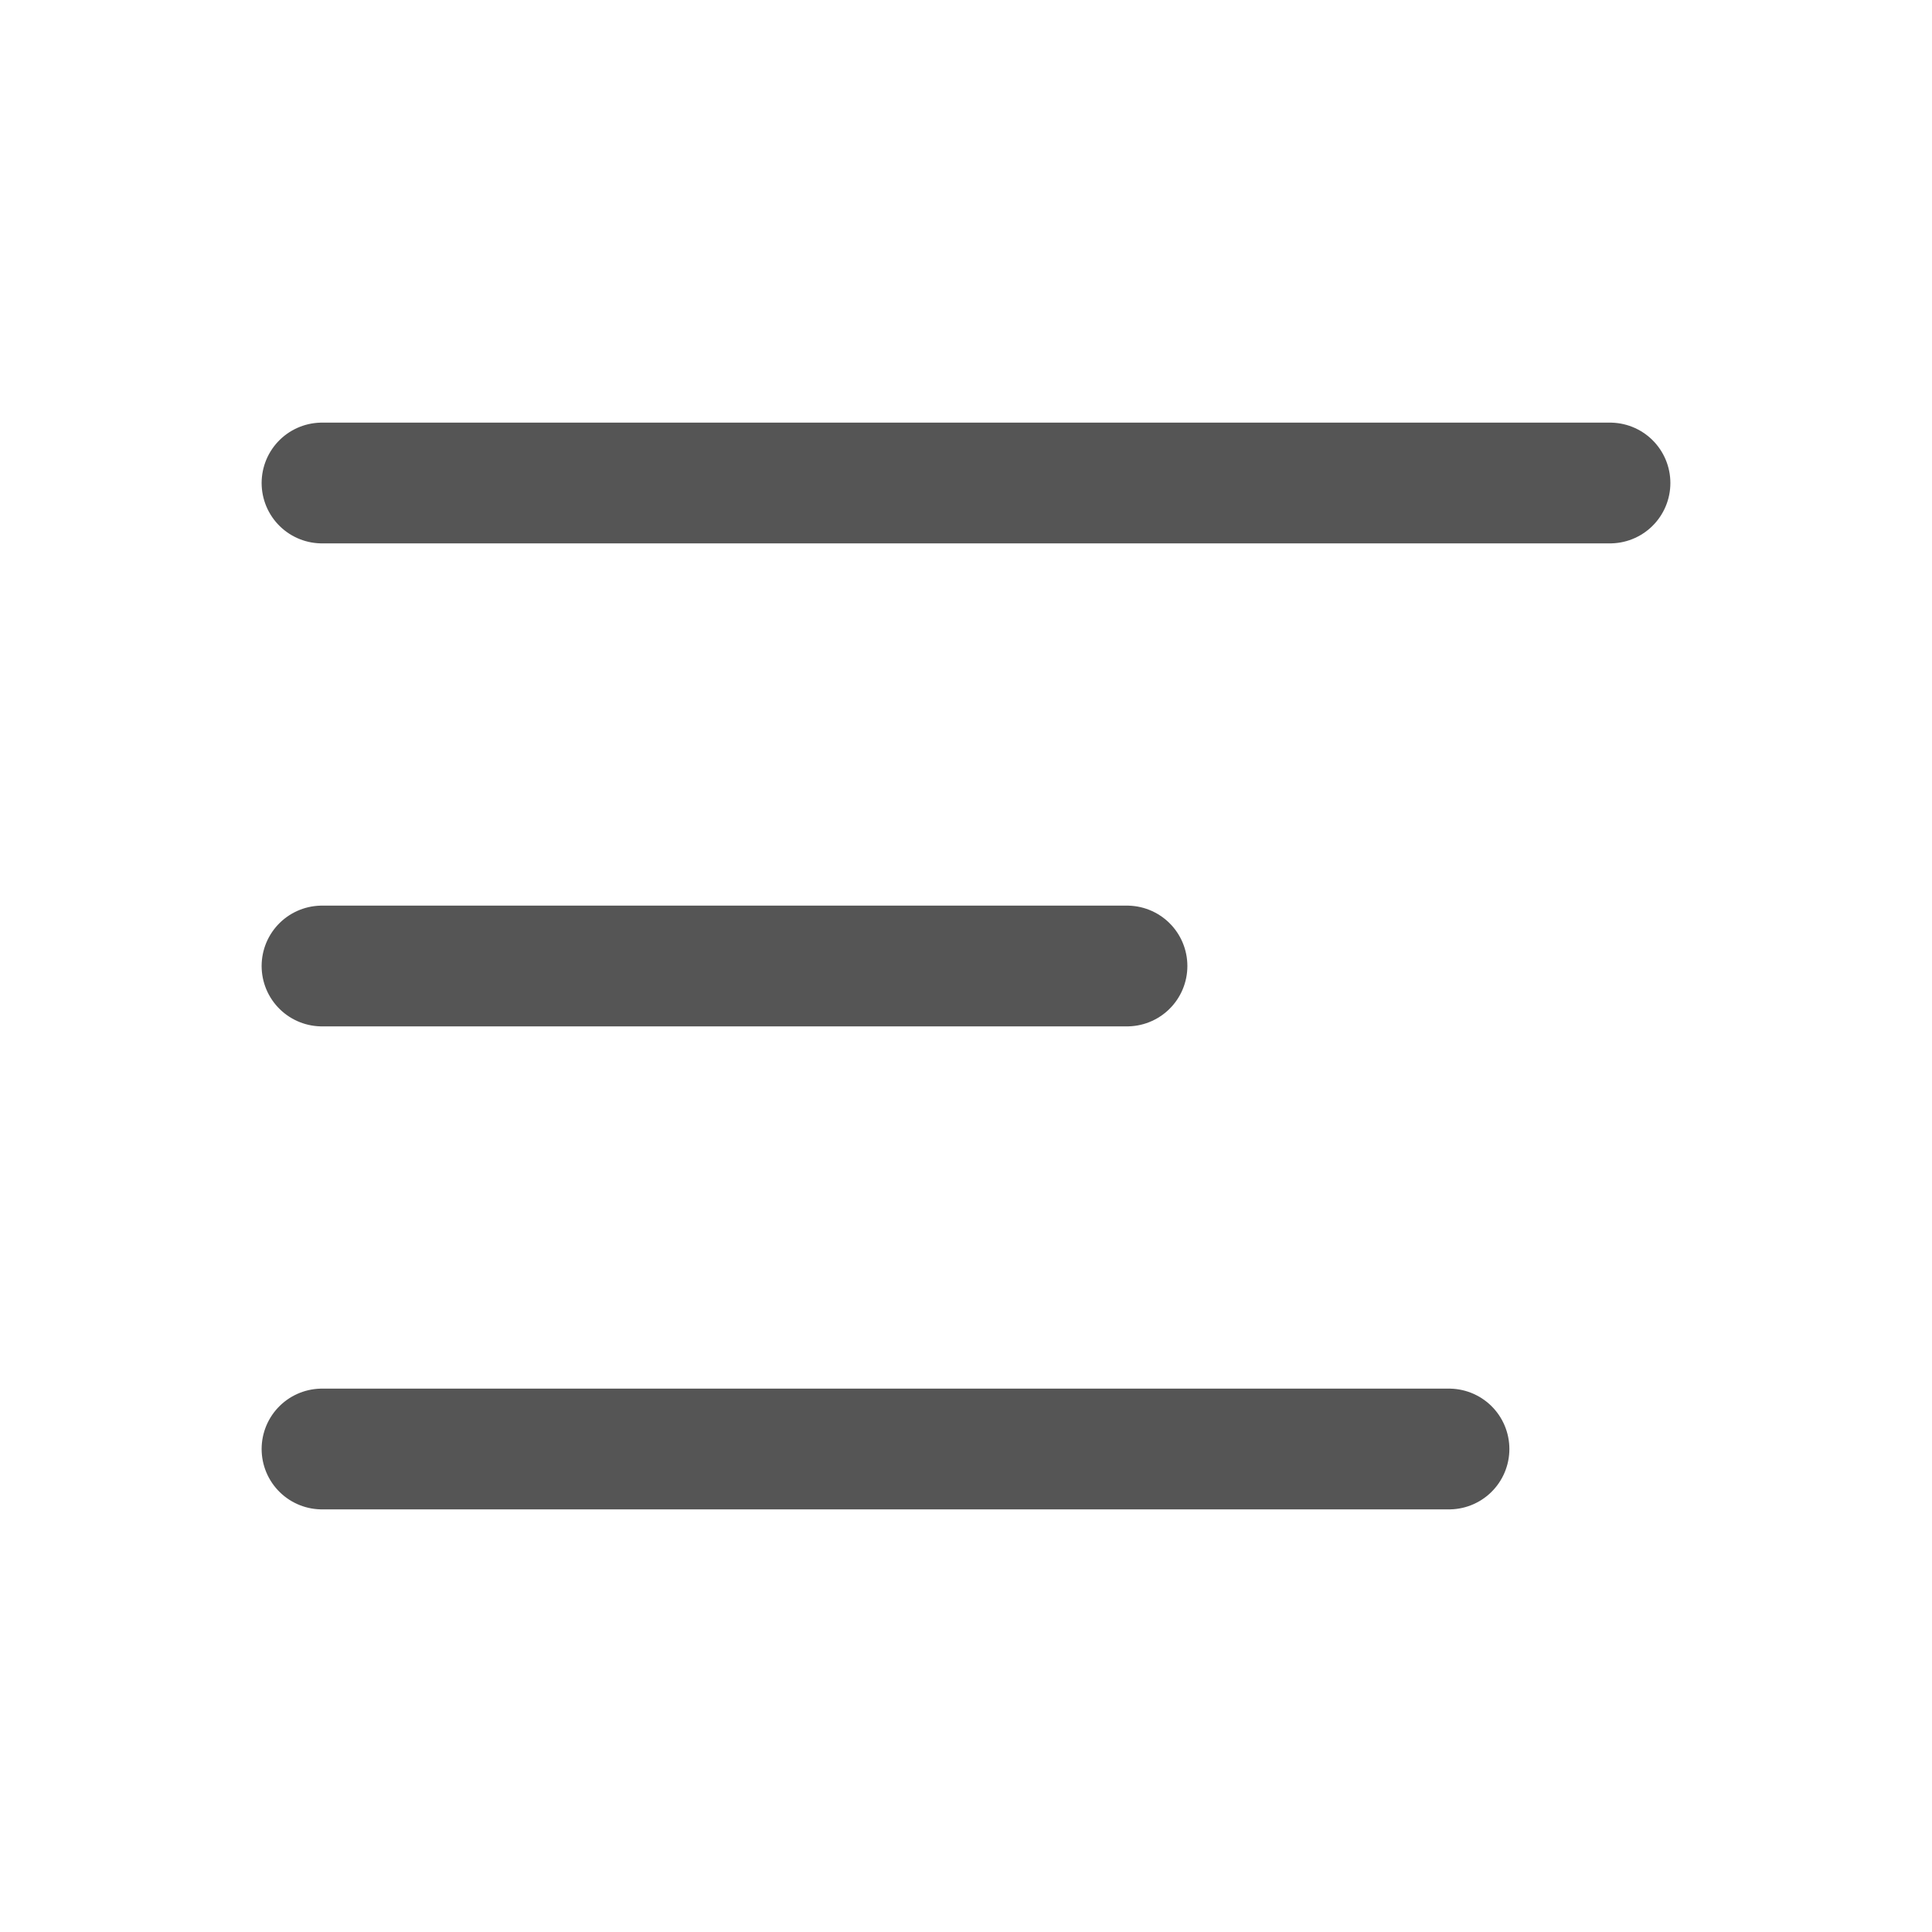
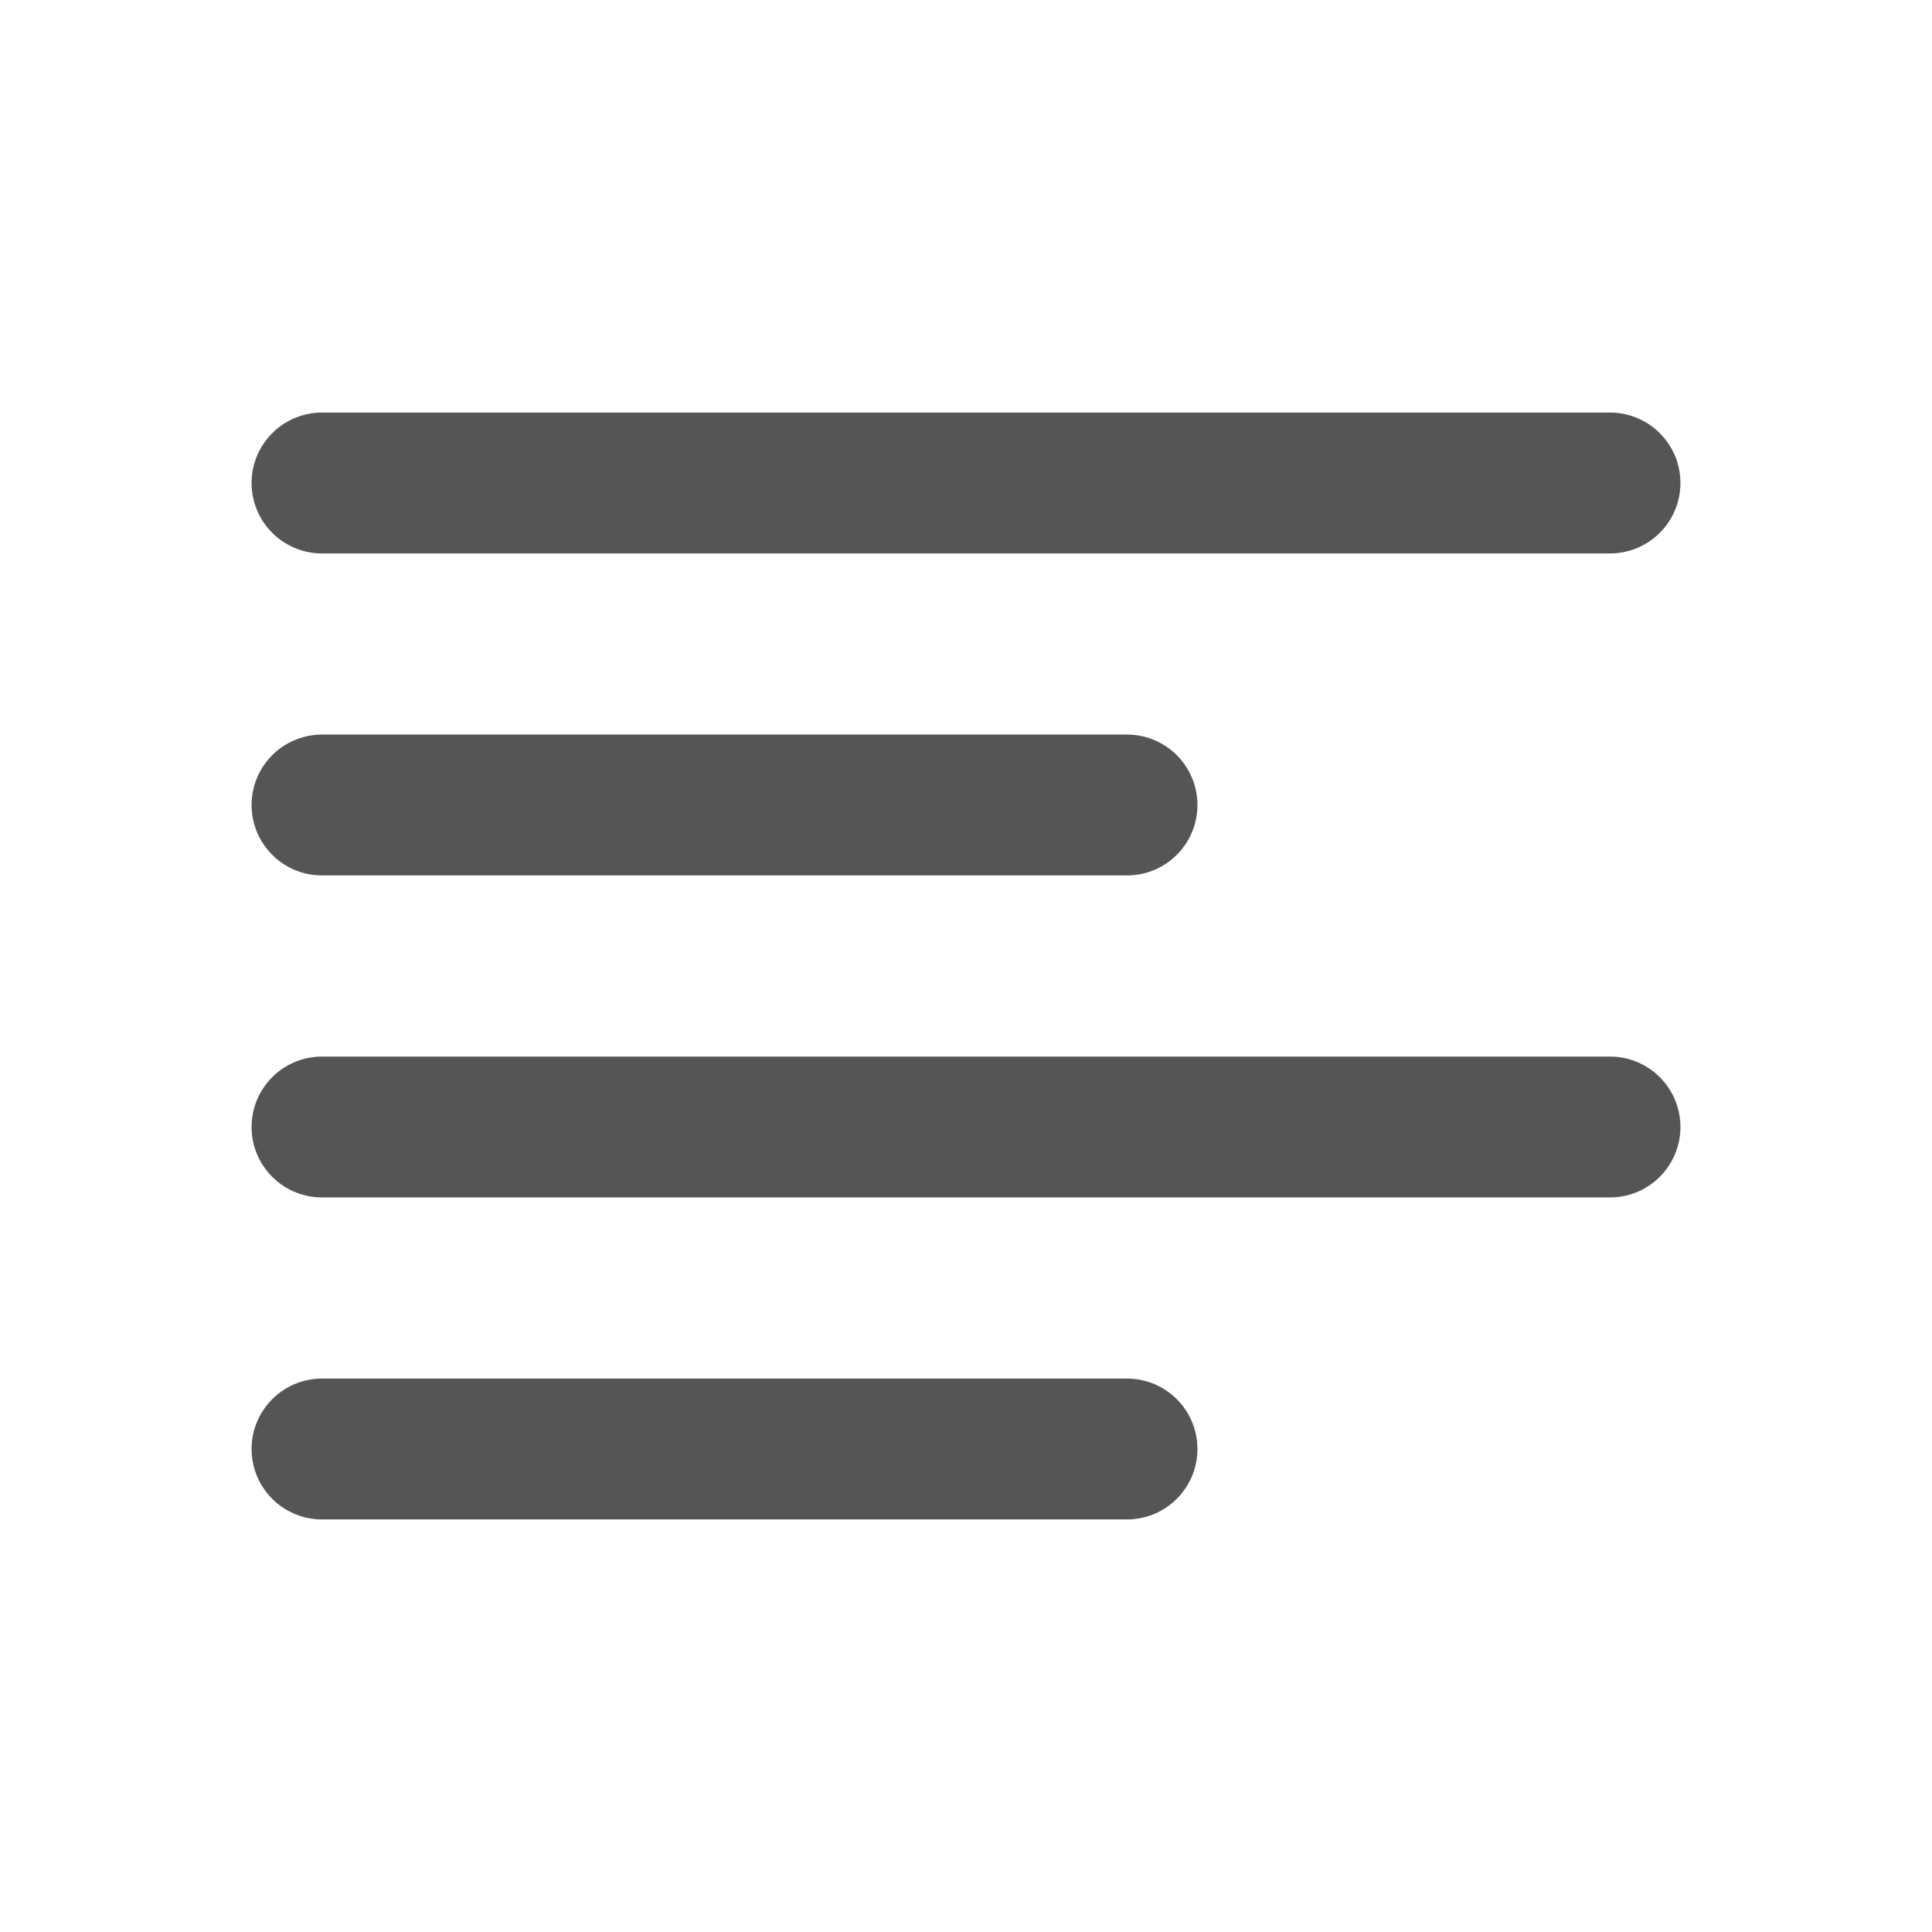
- <svg xmlns="http://www.w3.org/2000/svg" width="16" height="16" viewBox="0 0 24 24">
-   <path fill="none" stroke="#555555" stroke-linecap="round" stroke-linejoin="round" stroke-width="1.5" d="M4 6h16M4 12h10M4 18h14" />
+ <svg xmlns="http://www.w3.org/2000/svg" width="24" height="24" viewBox="0 0 24 24" fill="none" stroke="#555555" stroke-width="1.75" stroke-linecap="round" stroke-linejoin="round">
+   <path d="M4 6h16M4 10h10M4 14h16M4 18h10" />
</svg>
